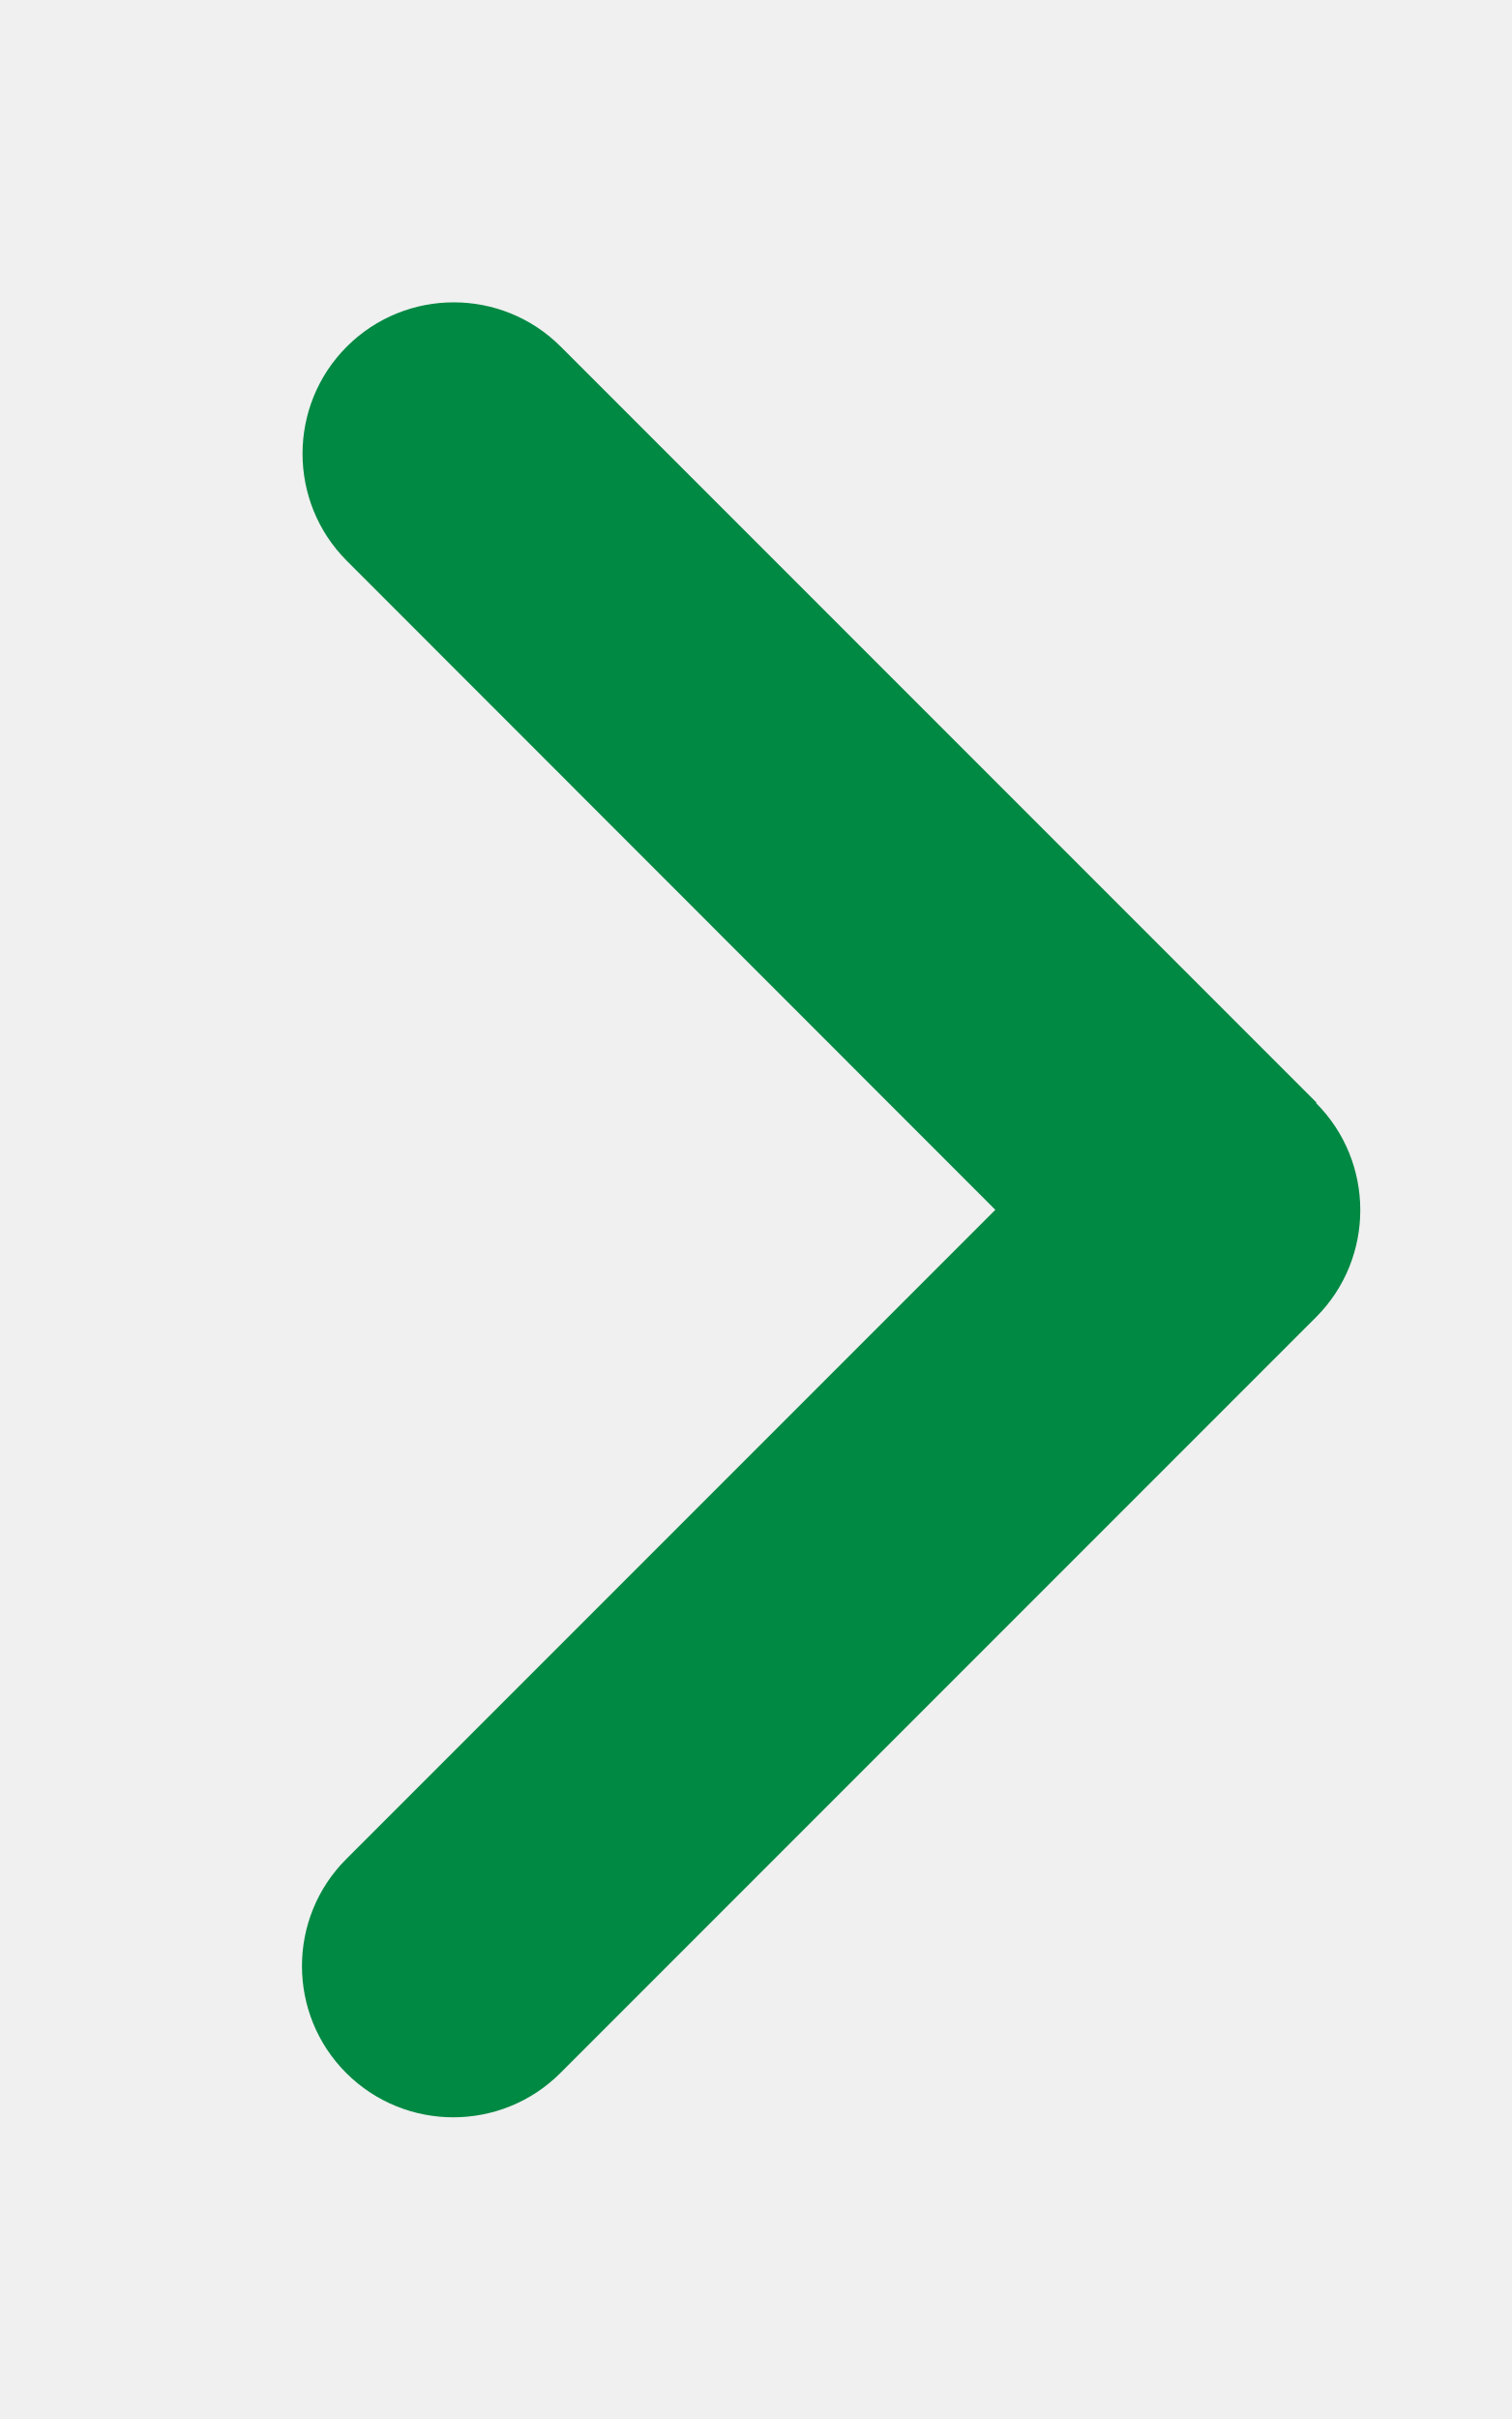
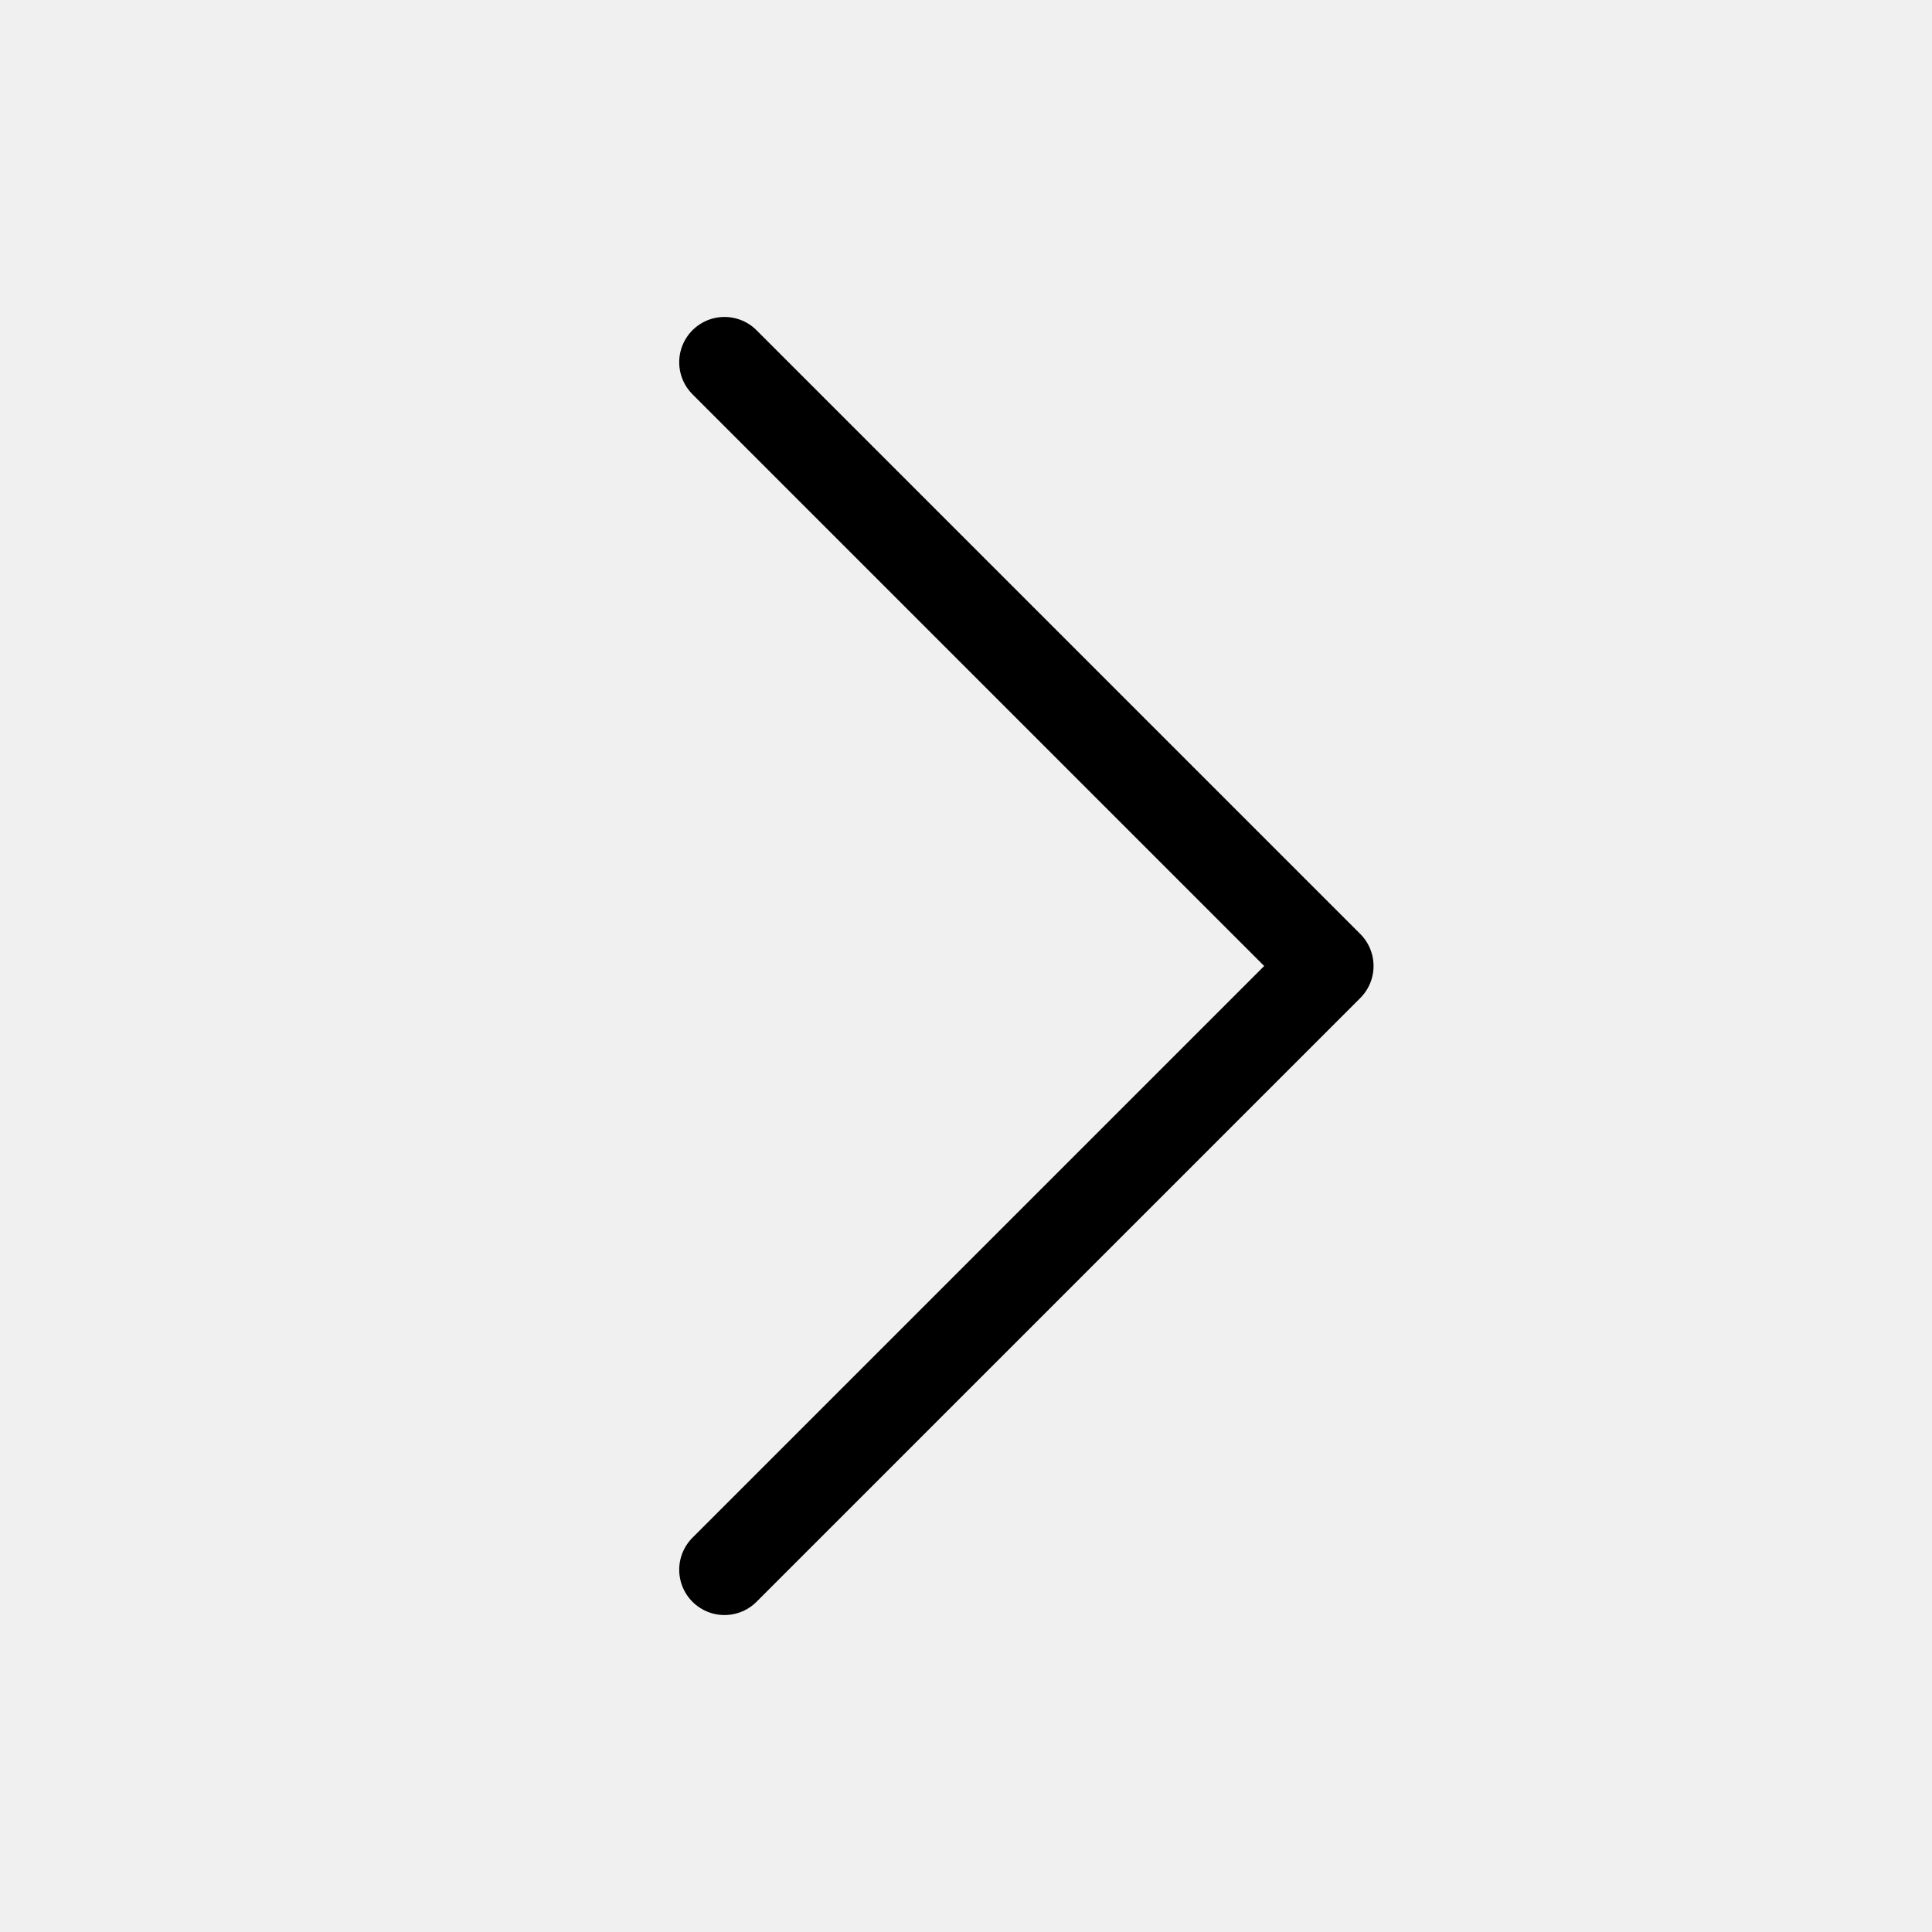
- <svg xmlns="http://www.w3.org/2000/svg" width="10" height="16" viewBox="0 0 10 16" fill="none">
-   <g id="angle-right">
-     <path id="Primary" d="M8.707 7.296C9.097 7.687 9.097 8.321 8.707 8.712L3.707 13.712C3.316 14.102 2.682 14.102 2.291 13.712C1.9 13.321 1.9 12.687 2.291 12.296L6.585 8.002L2.294 3.709C1.904 3.318 1.904 2.684 2.294 2.293C2.685 1.902 3.319 1.902 3.71 2.293L8.71 7.293L8.707 7.296Z" fill="#008943" />
+ <svg xmlns="http://www.w3.org/2000/svg" width="18" height="18" viewBox="0 0 18 18" fill="none">
+   <g id="CaretRight" clip-path="url(#clip0_6073_14211)">
+     <path id="Vector" d="M6.75 3.375L12.375 9L6.75 14.625" stroke="black" stroke-width="0.844" stroke-linecap="round" stroke-linejoin="round" />
  </g>
+   <defs>
+     <clipPath id="clip0_6073_14211">
+       <rect width="18" height="18" fill="white" />
+     </clipPath>
+   </defs>
</svg>
